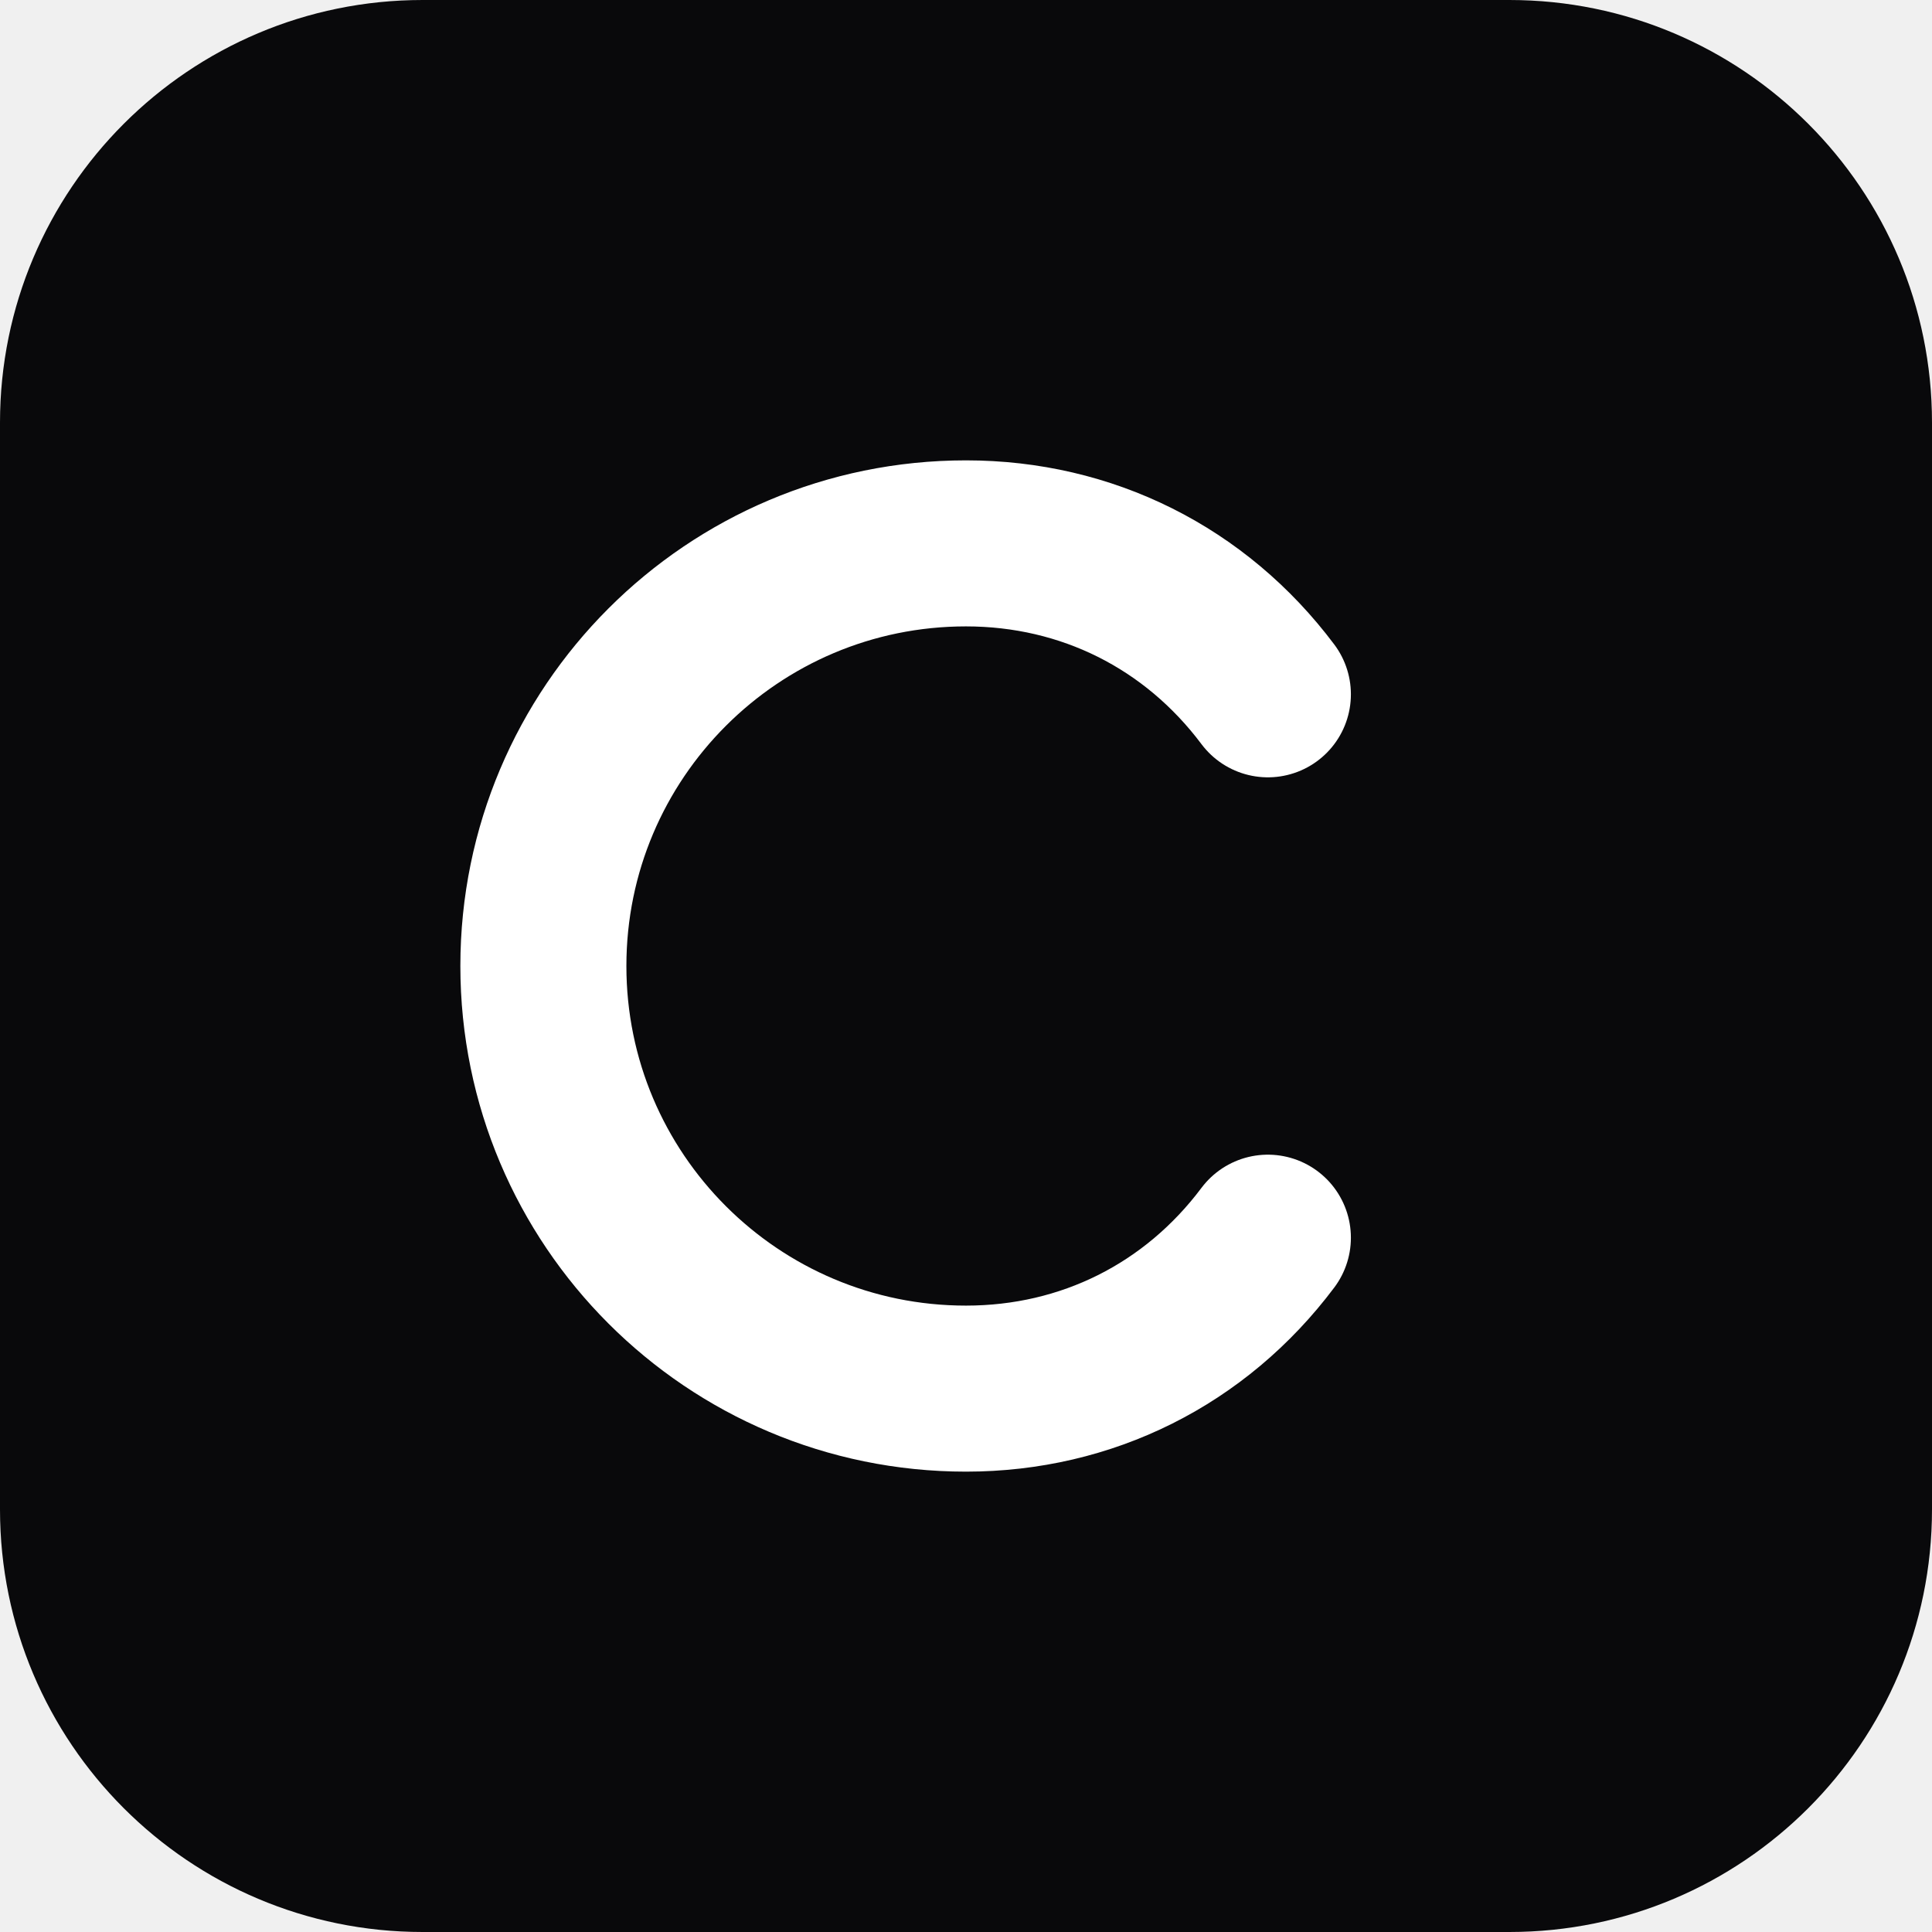
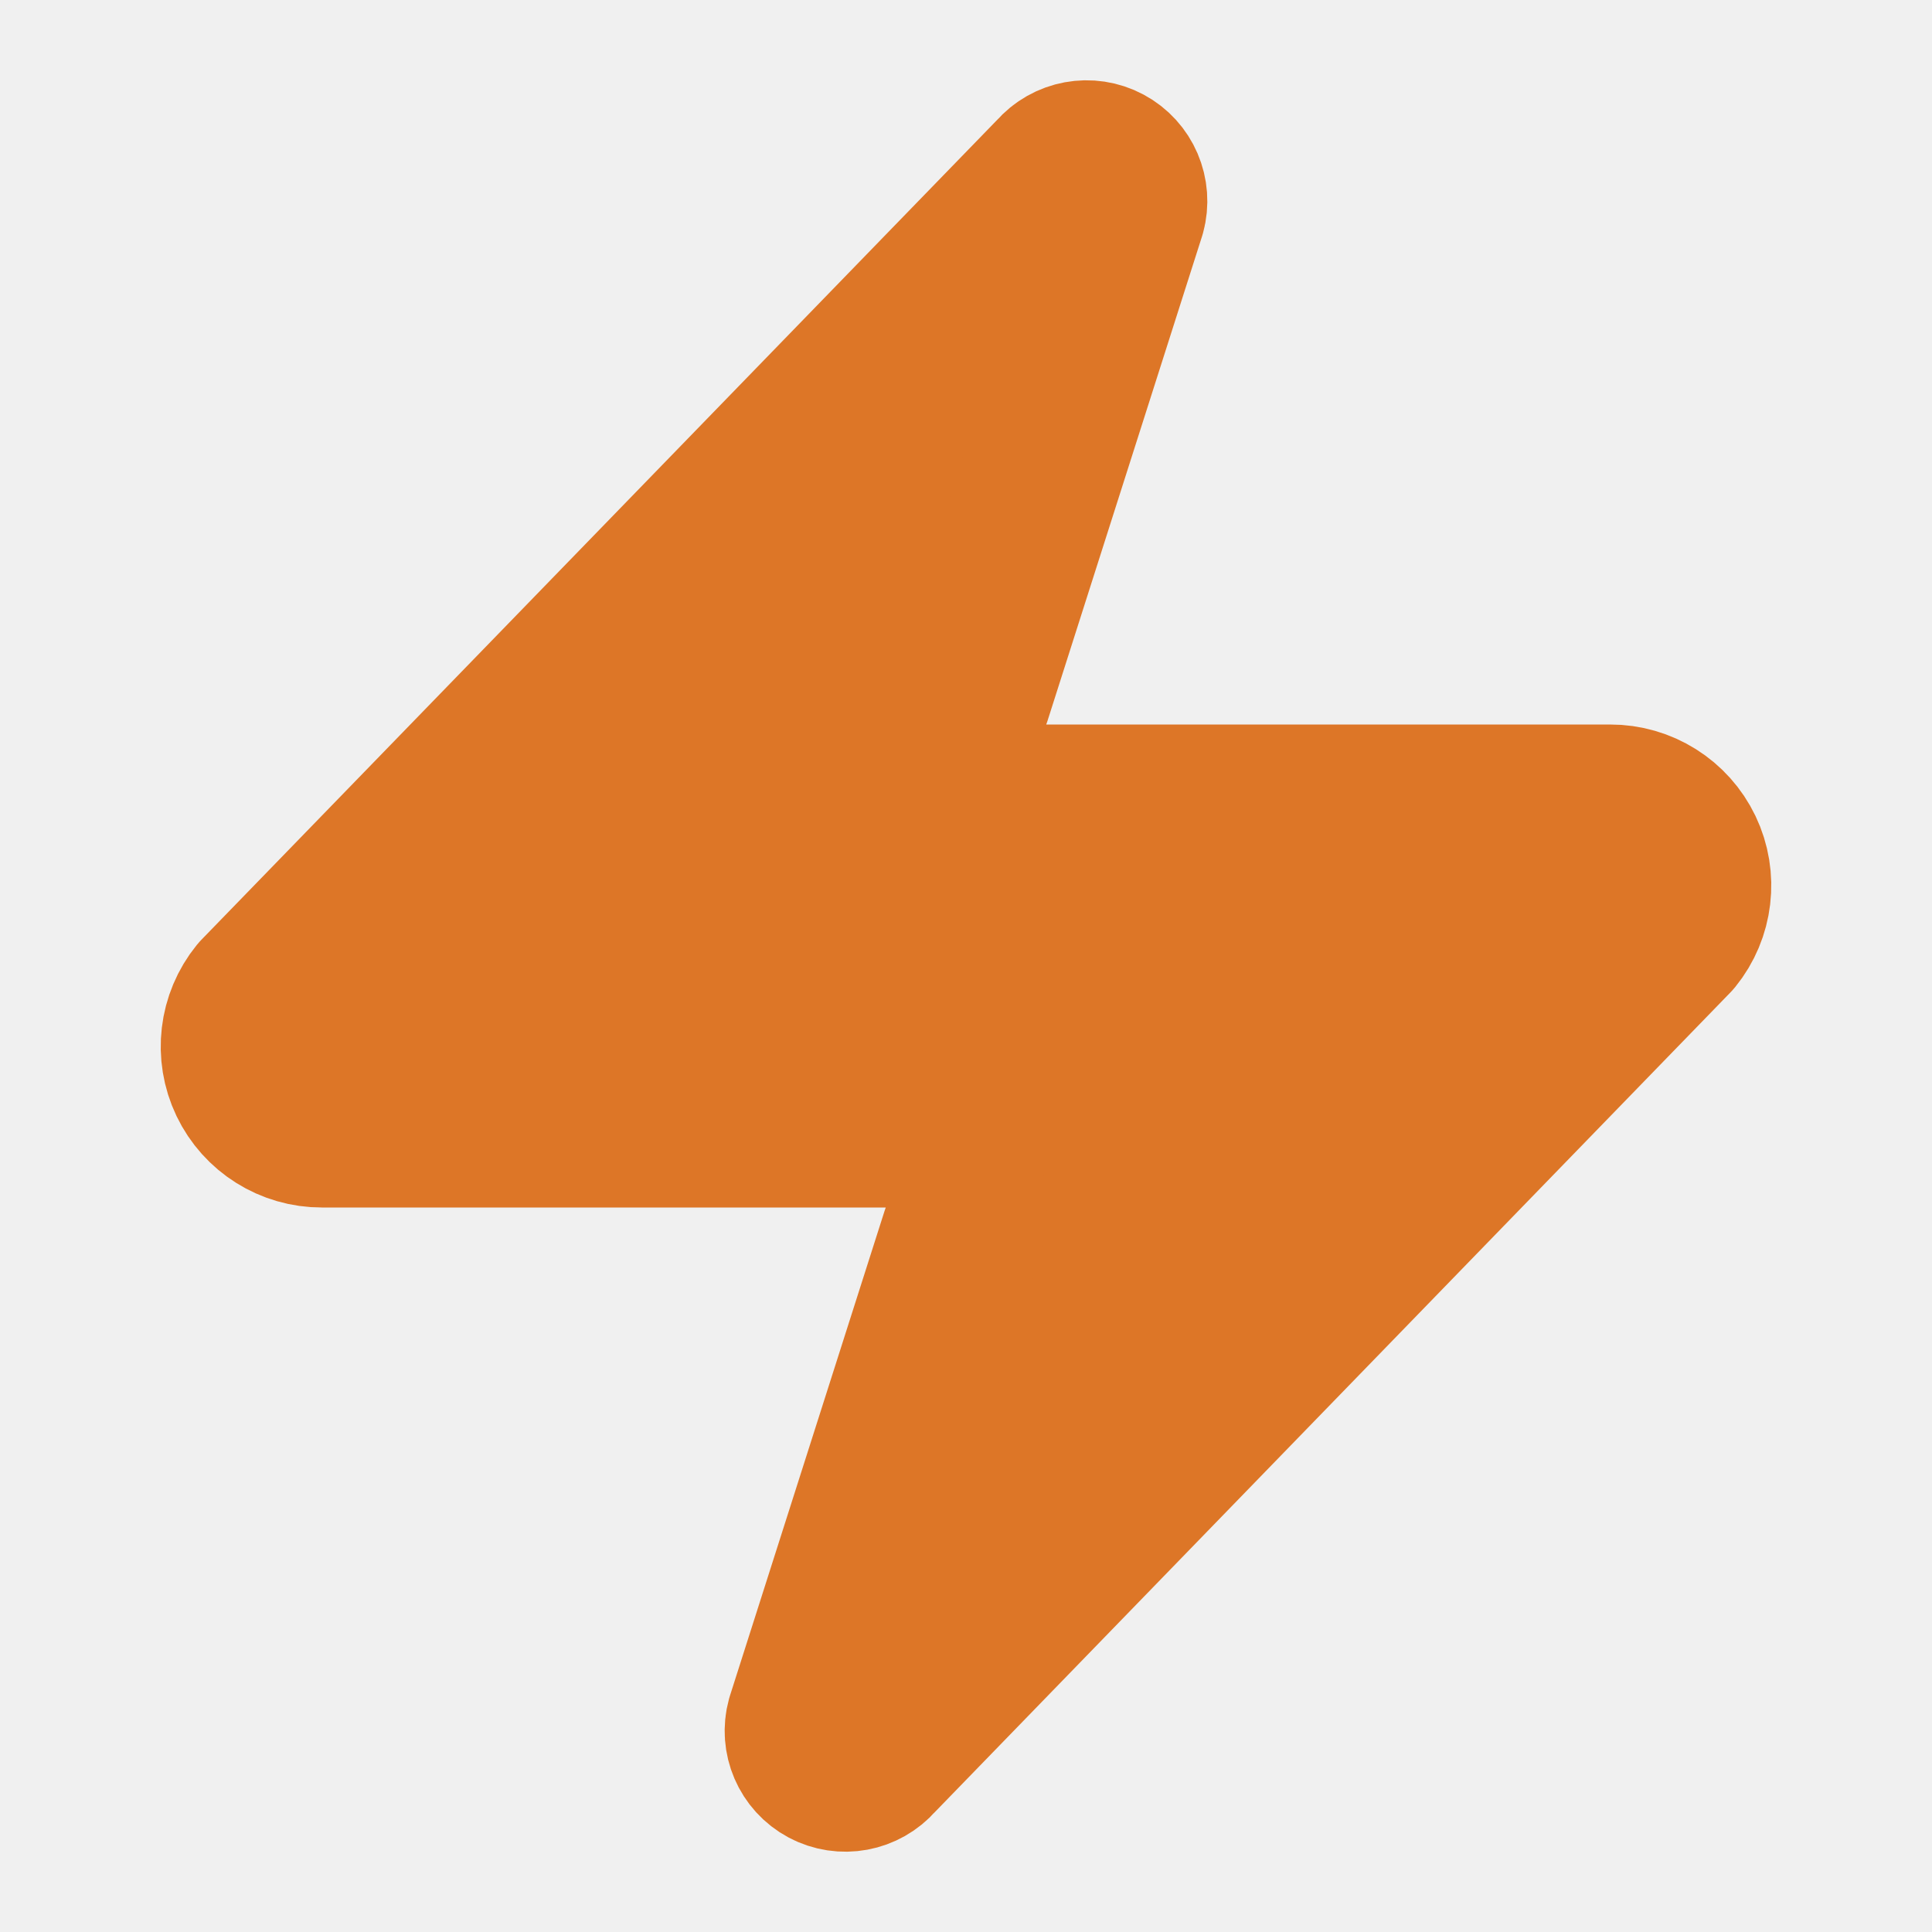
- <svg xmlns="http://www.w3.org/2000/svg" viewBox="0 0 32 32" width="32" height="32" fill="none">
-   <rect width="32" height="32" rx="7" fill="#09090B" />
-   <path d="M21 11.5C19.8 9.9 18 9 16 9C12.134 9 9 12.134 9 16C9 19.866 12.134 23 16 23C18 23 19.8 22.1 21 20.5" stroke="#FFFFFF" stroke-width="2.75" stroke-linecap="round" />
+ <svg xmlns="http://www.w3.org/2000/svg" width="96" height="96" viewBox="0 0 24 24" fill="#DD7627" stroke="#DD7627" stroke-width="2" stroke-linecap="round" stroke-linejoin="round">
+   <path d="M4 14a1 1 0 0 1-.78-1.63l9.9-10.2a.5.5 0 0 1 .86.46l-1.92 6.02A1 1 0 0 0 13 10h7a1 1 0 0 1 .78 1.63l-9.9 10.2a.5.5 0 0 1-.86-.46l1.92-6.02A1 1 0 0 0 11 14z" />
</svg>
